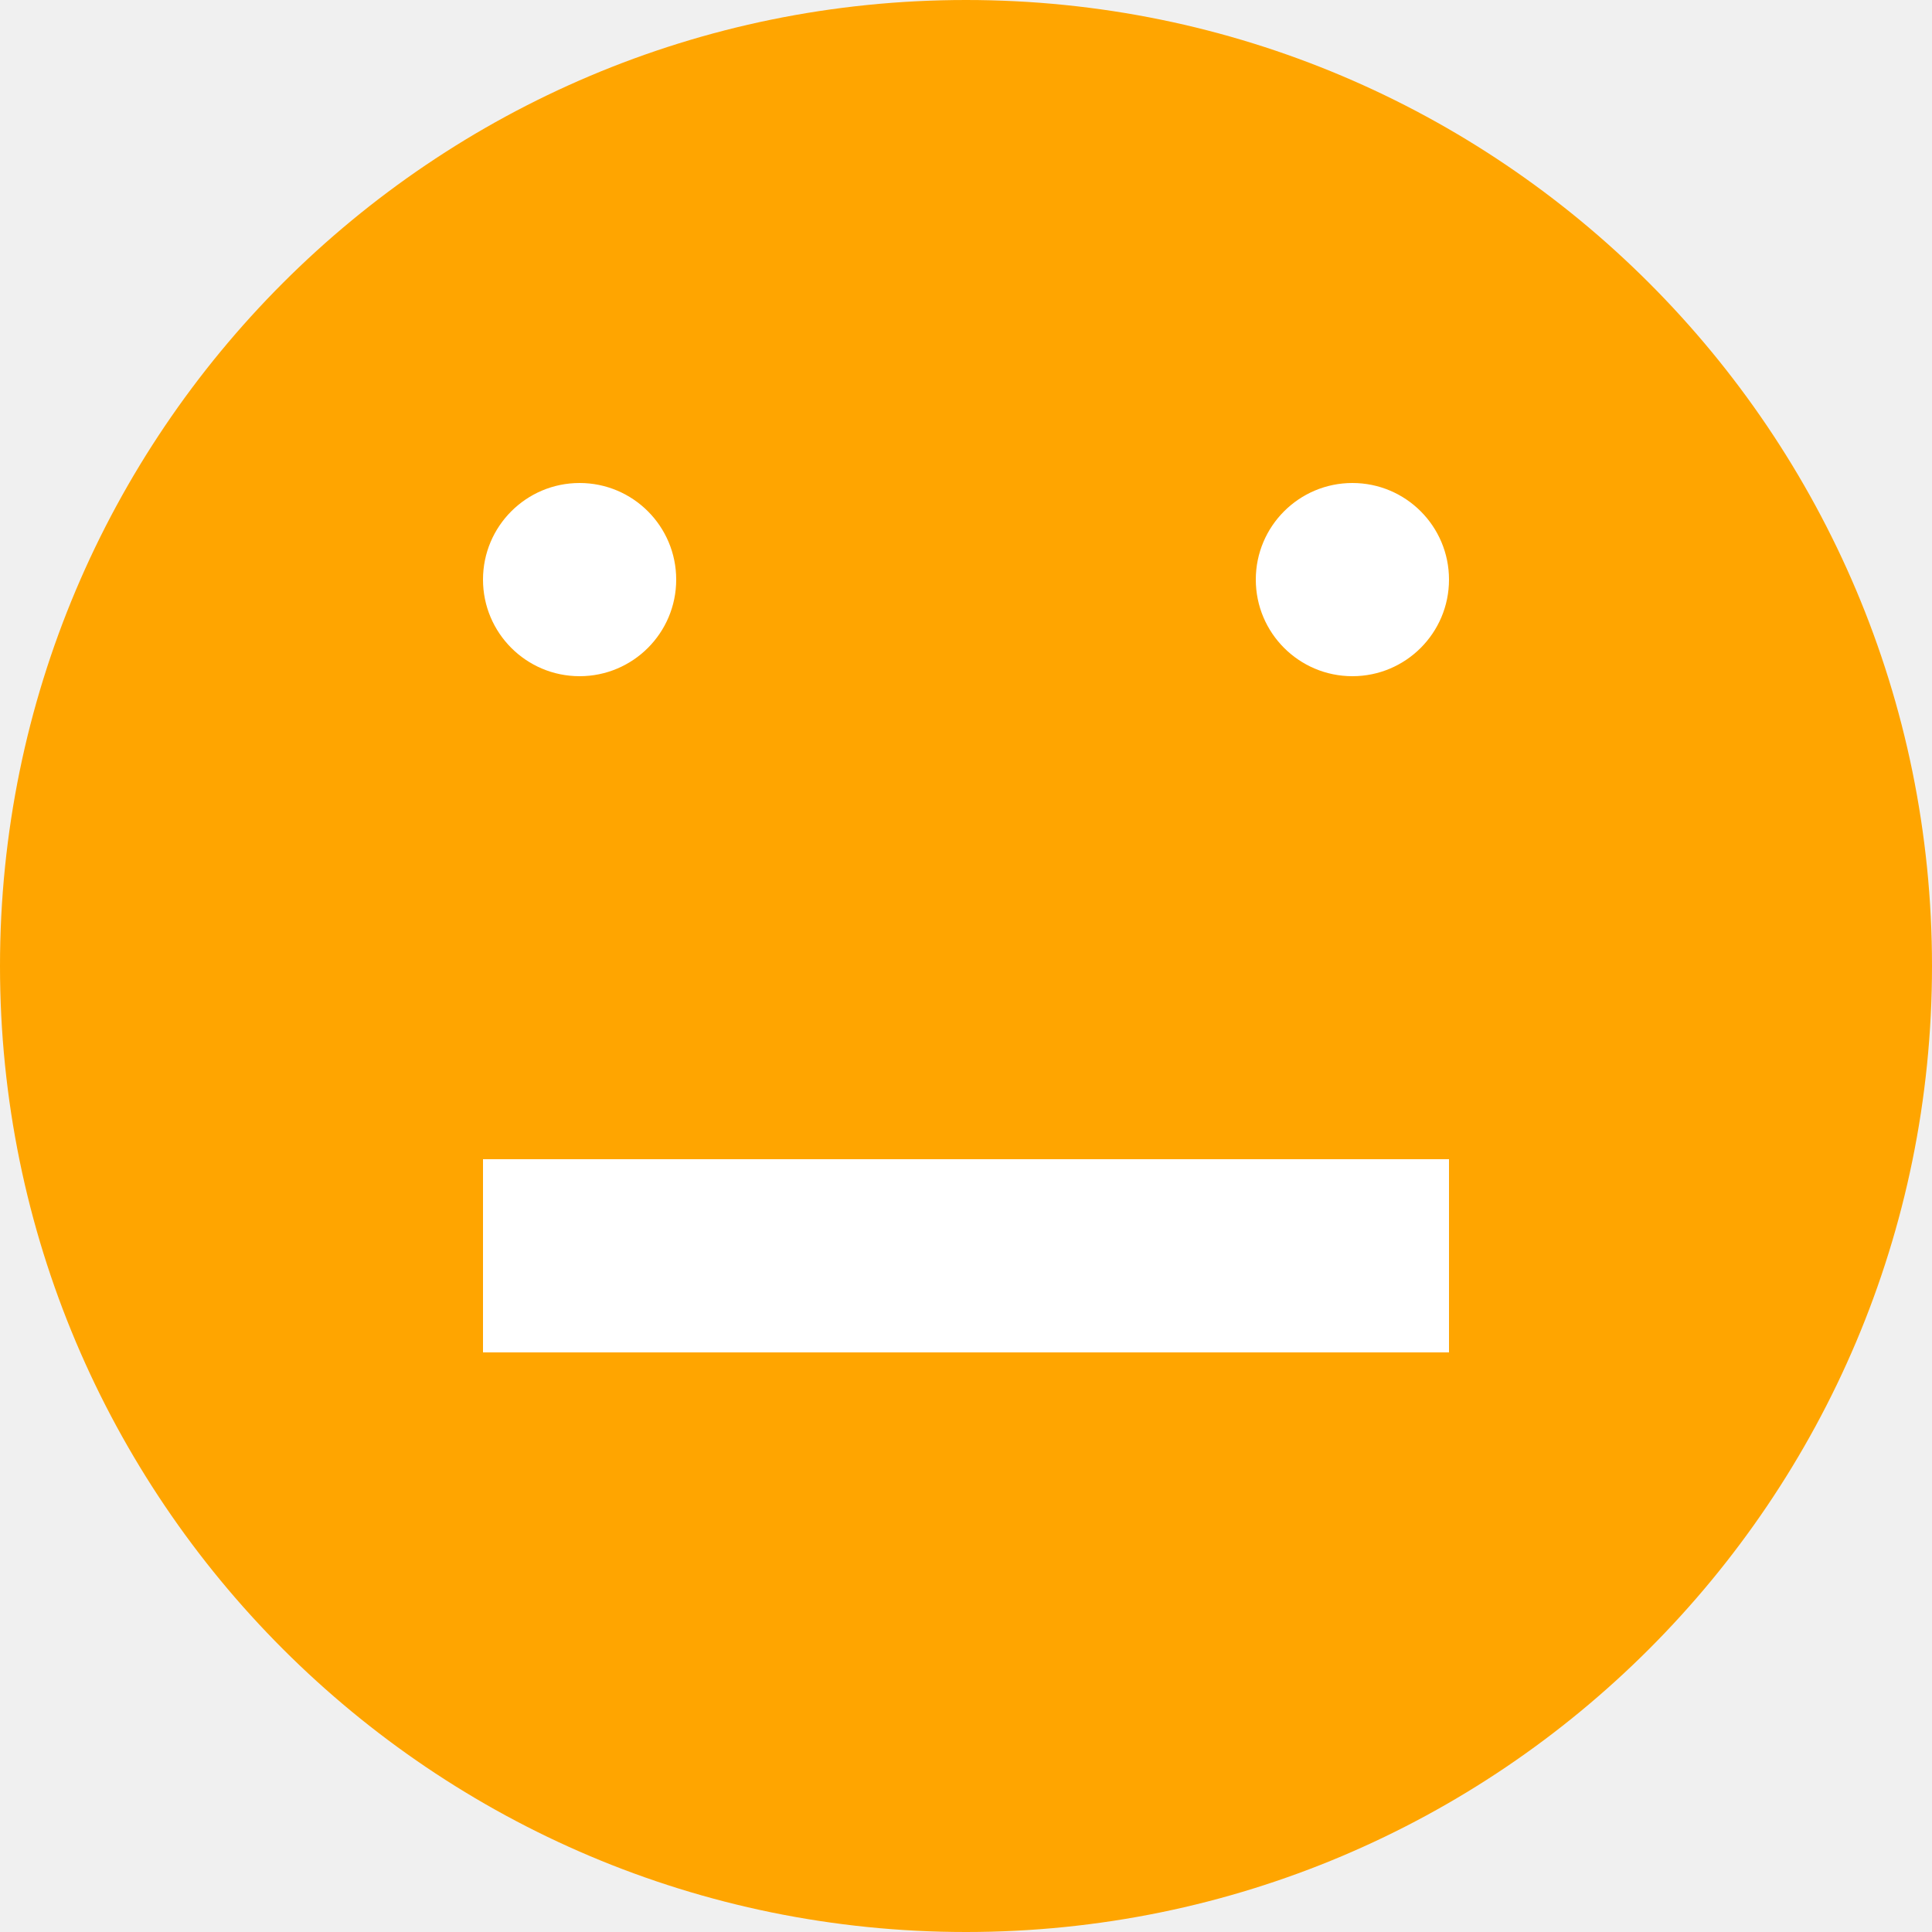
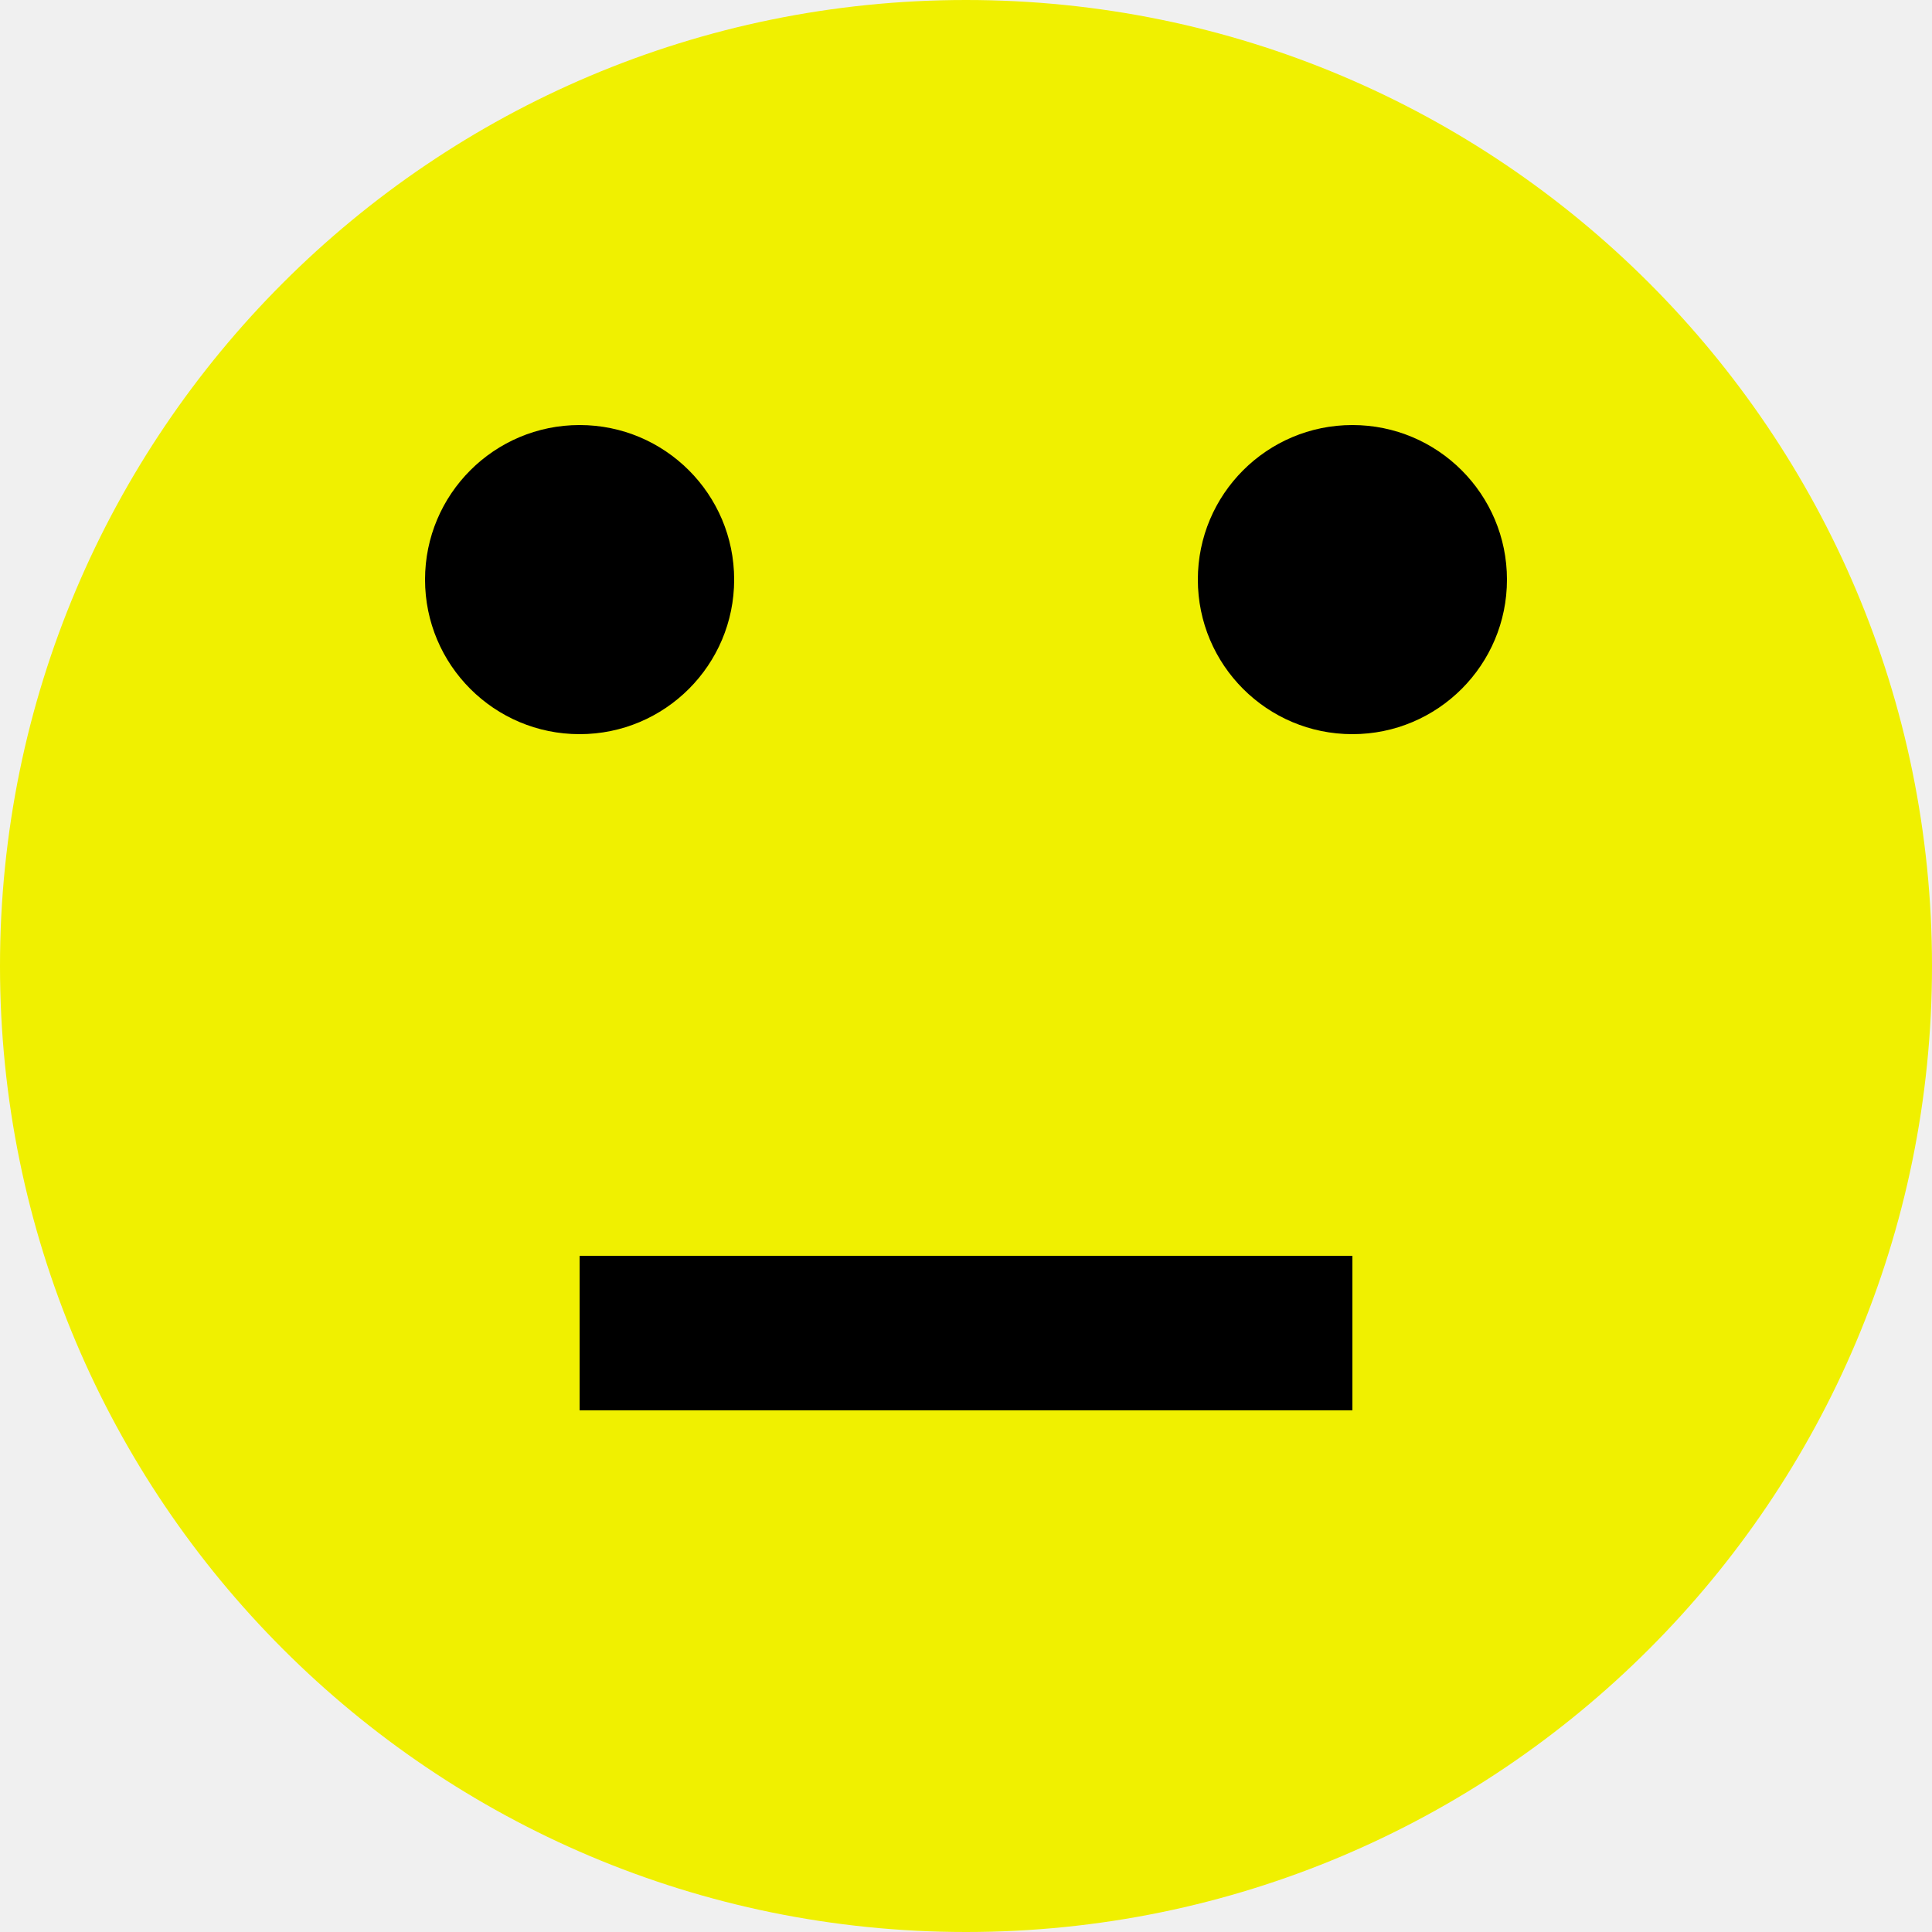
<svg xmlns="http://www.w3.org/2000/svg" width="100" height="100">
-   <circle cx="50" cy="50" r="50" fill="orange" />
-   <rect x="25" y="60" width="50" height="10" fill="white" />
-   <circle cx="30" cy="30" r="5" fill="white" />
-   <circle cx="70" cy="30" r="5" fill="white" />
+   <circle cx="50" cy="50" r="50" fill="#f0f000" />
+   <circle cx="30" cy="30" r="8" fill="black" />
+   <circle cx="70" cy="30" r="8" fill="black" />
+   <rect x="30" y="65" width="40" height="8" fill="black" />
</svg>
